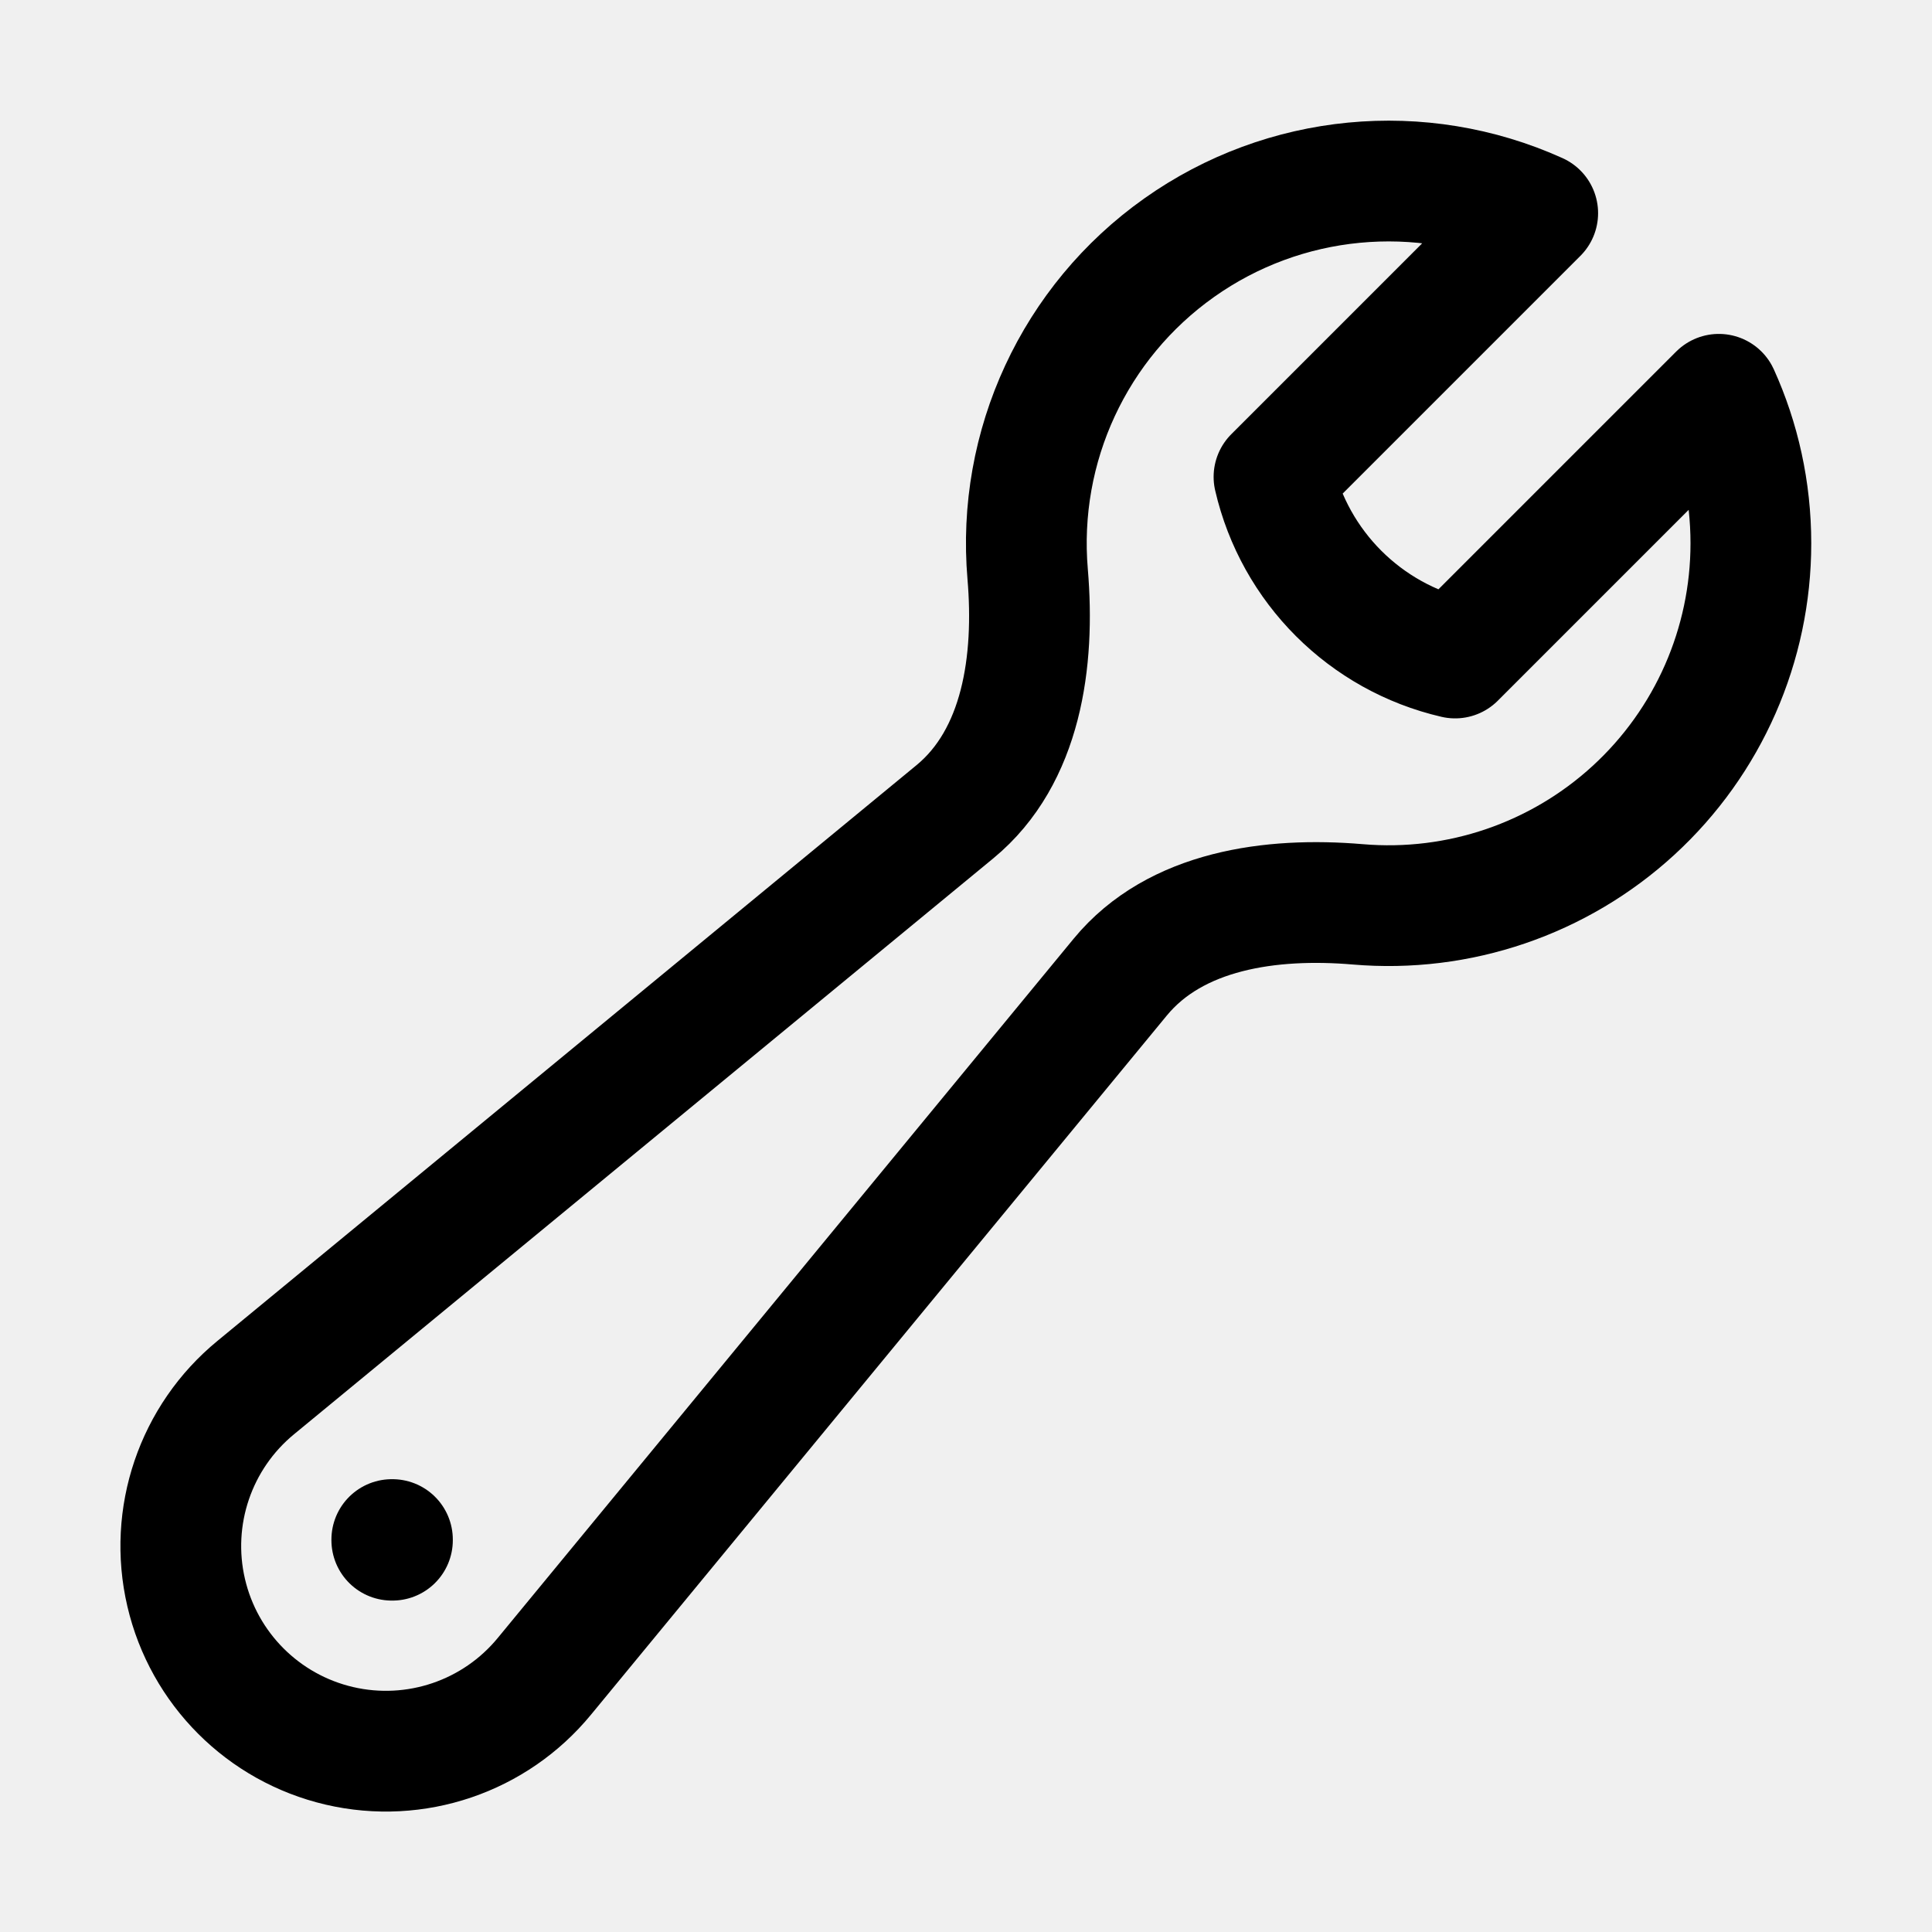
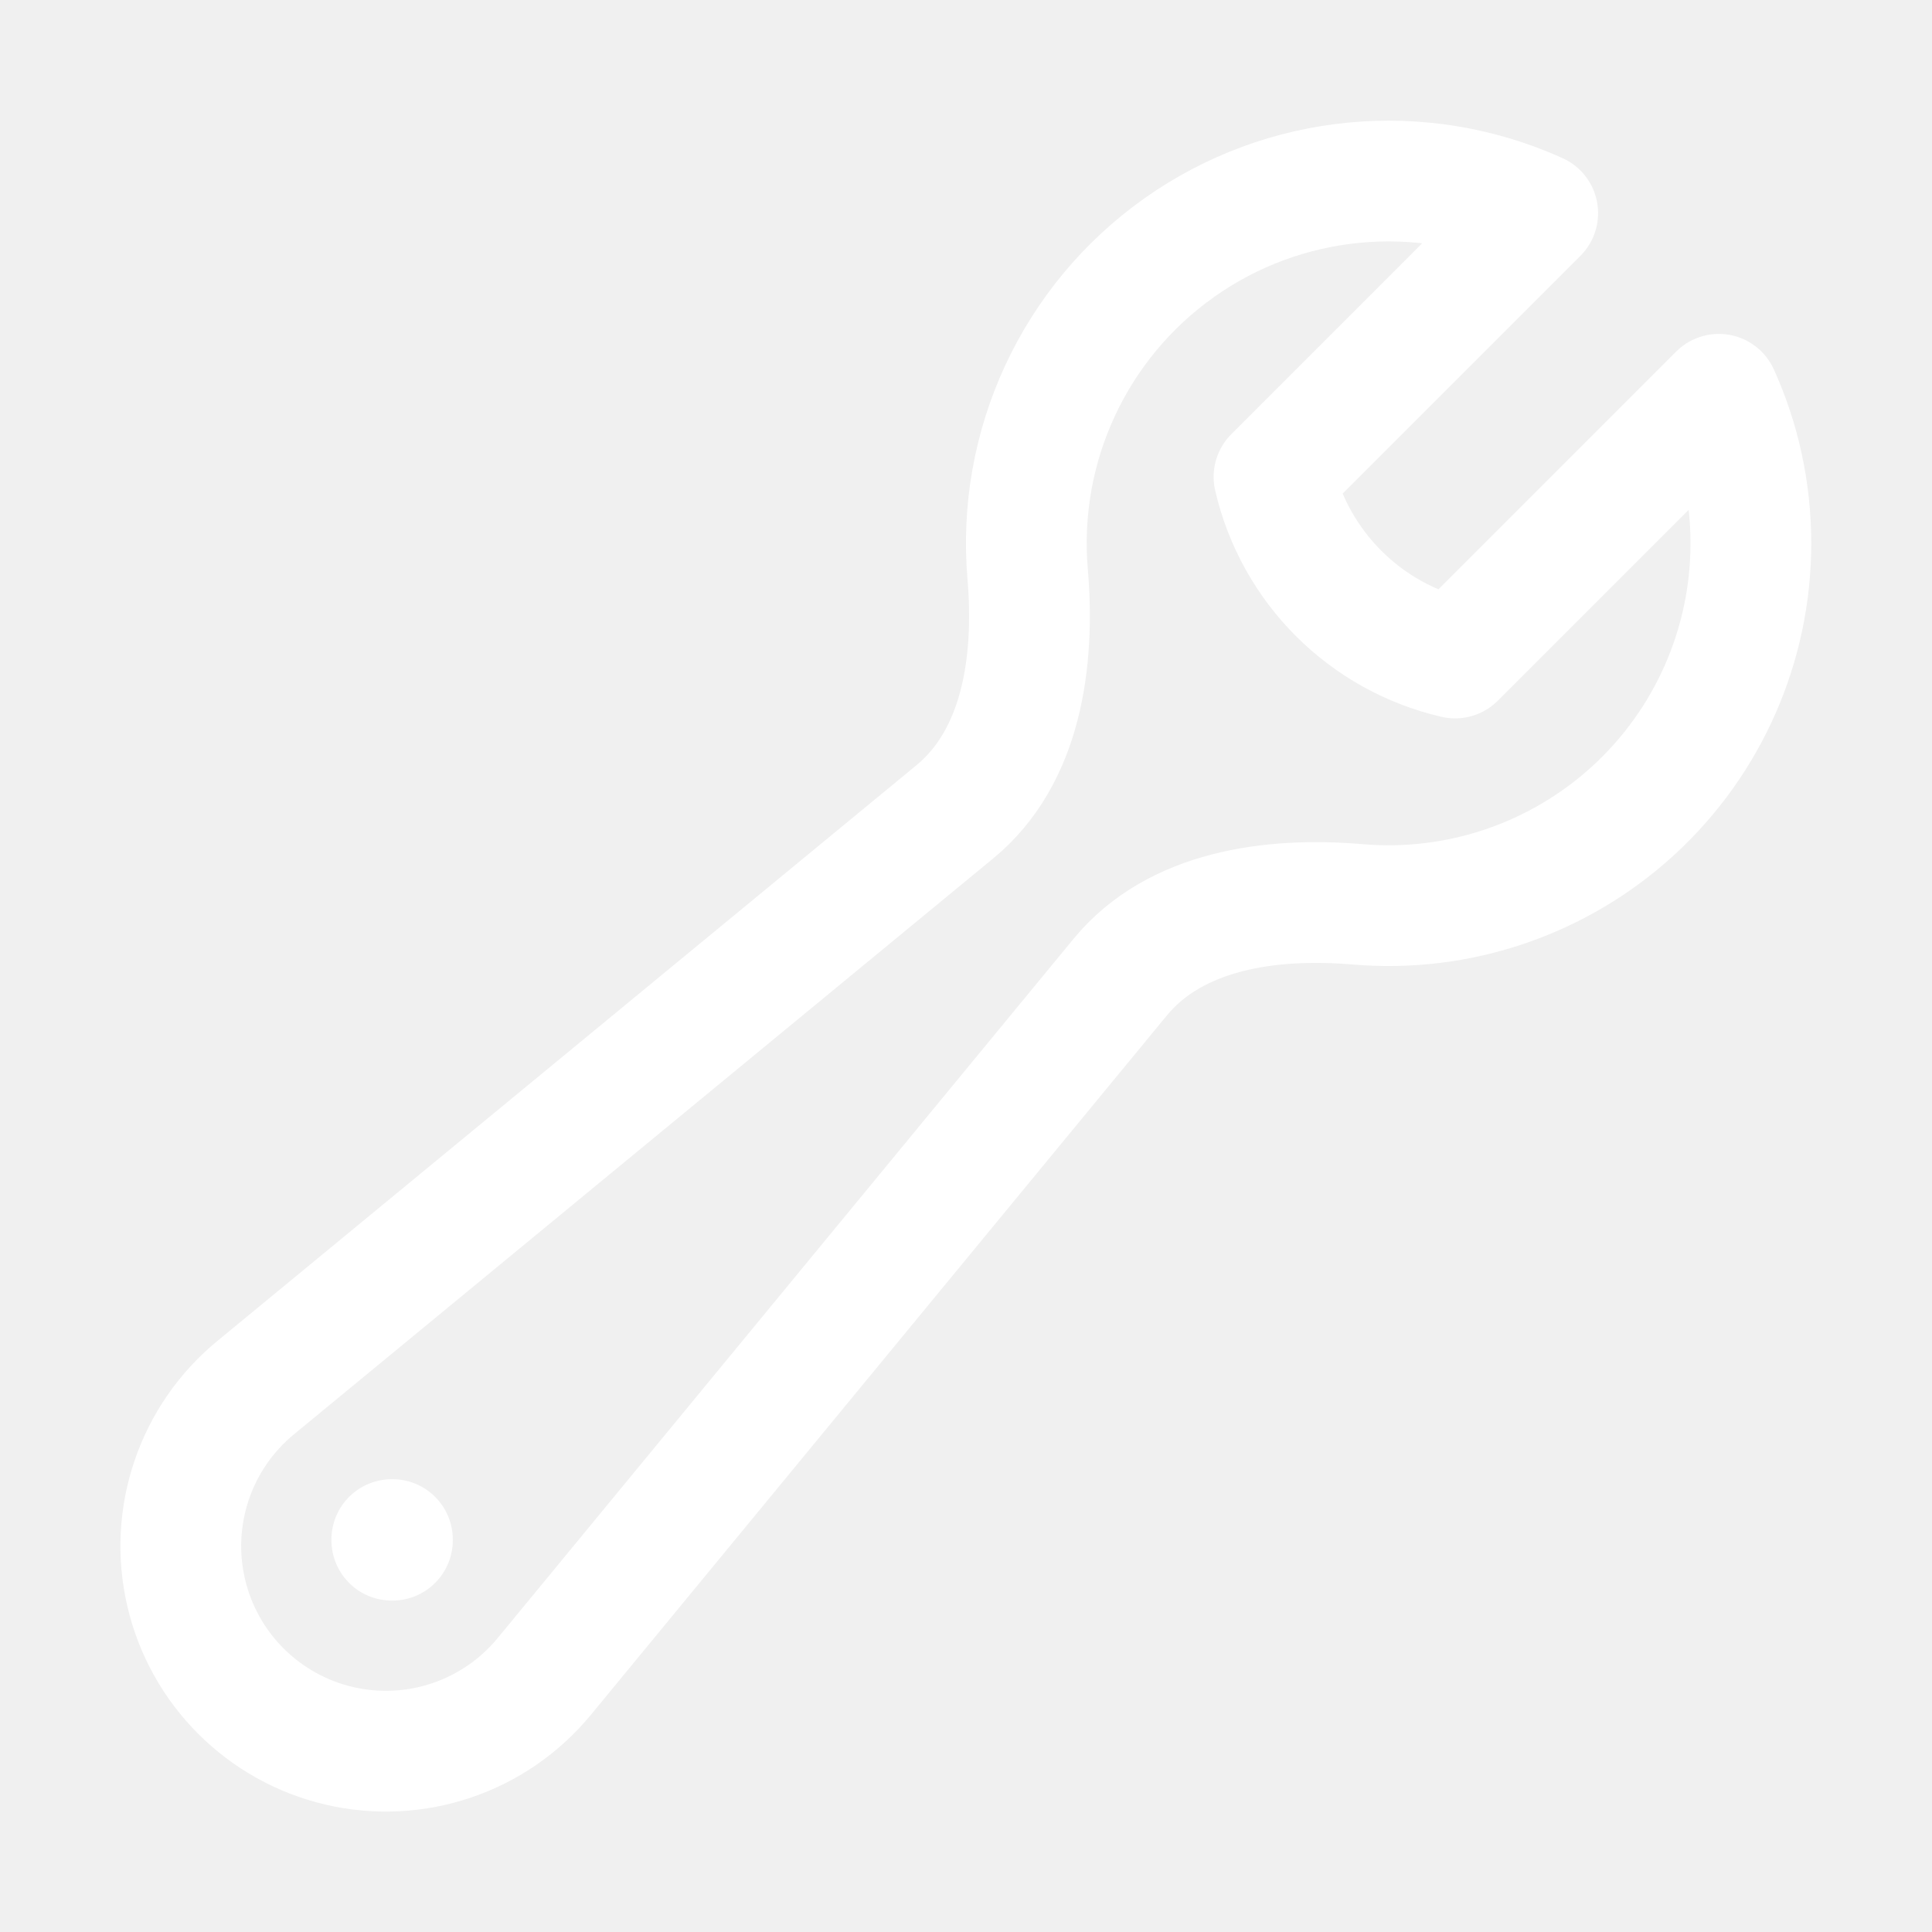
- <svg xmlns="http://www.w3.org/2000/svg" fill="none" viewBox="0 0 24 24" stroke-width="1.5" stroke="currentColor" class="size-6">
+ <svg xmlns="http://www.w3.org/2000/svg" fill="none" viewBox="0 0 24 24" stroke-width="1.5" stroke="#FFFFFF" class="size-6">
  <path stroke-linecap="round" stroke-linejoin="round" d="M21.75 6.75a4.5 4.5 0 0 1-4.884 4.484c-1.076-.091-2.264.071-2.95.904l-7.152 8.684a2.548 2.548 0 1 1-3.586-3.586l8.684-7.152c.833-.686.995-1.874.904-2.95a4.5 4.5 0 0 1 6.336-4.486l-3.276 3.276a3.004 3.004 0 0 0 2.25 2.25l3.276-3.276c.256.565.398 1.192.398 1.852Z" />
  <path stroke-linecap="round" stroke-linejoin="round" d="M4.867 19.125h.008v.008h-.008v-.008Z" />
</svg>
